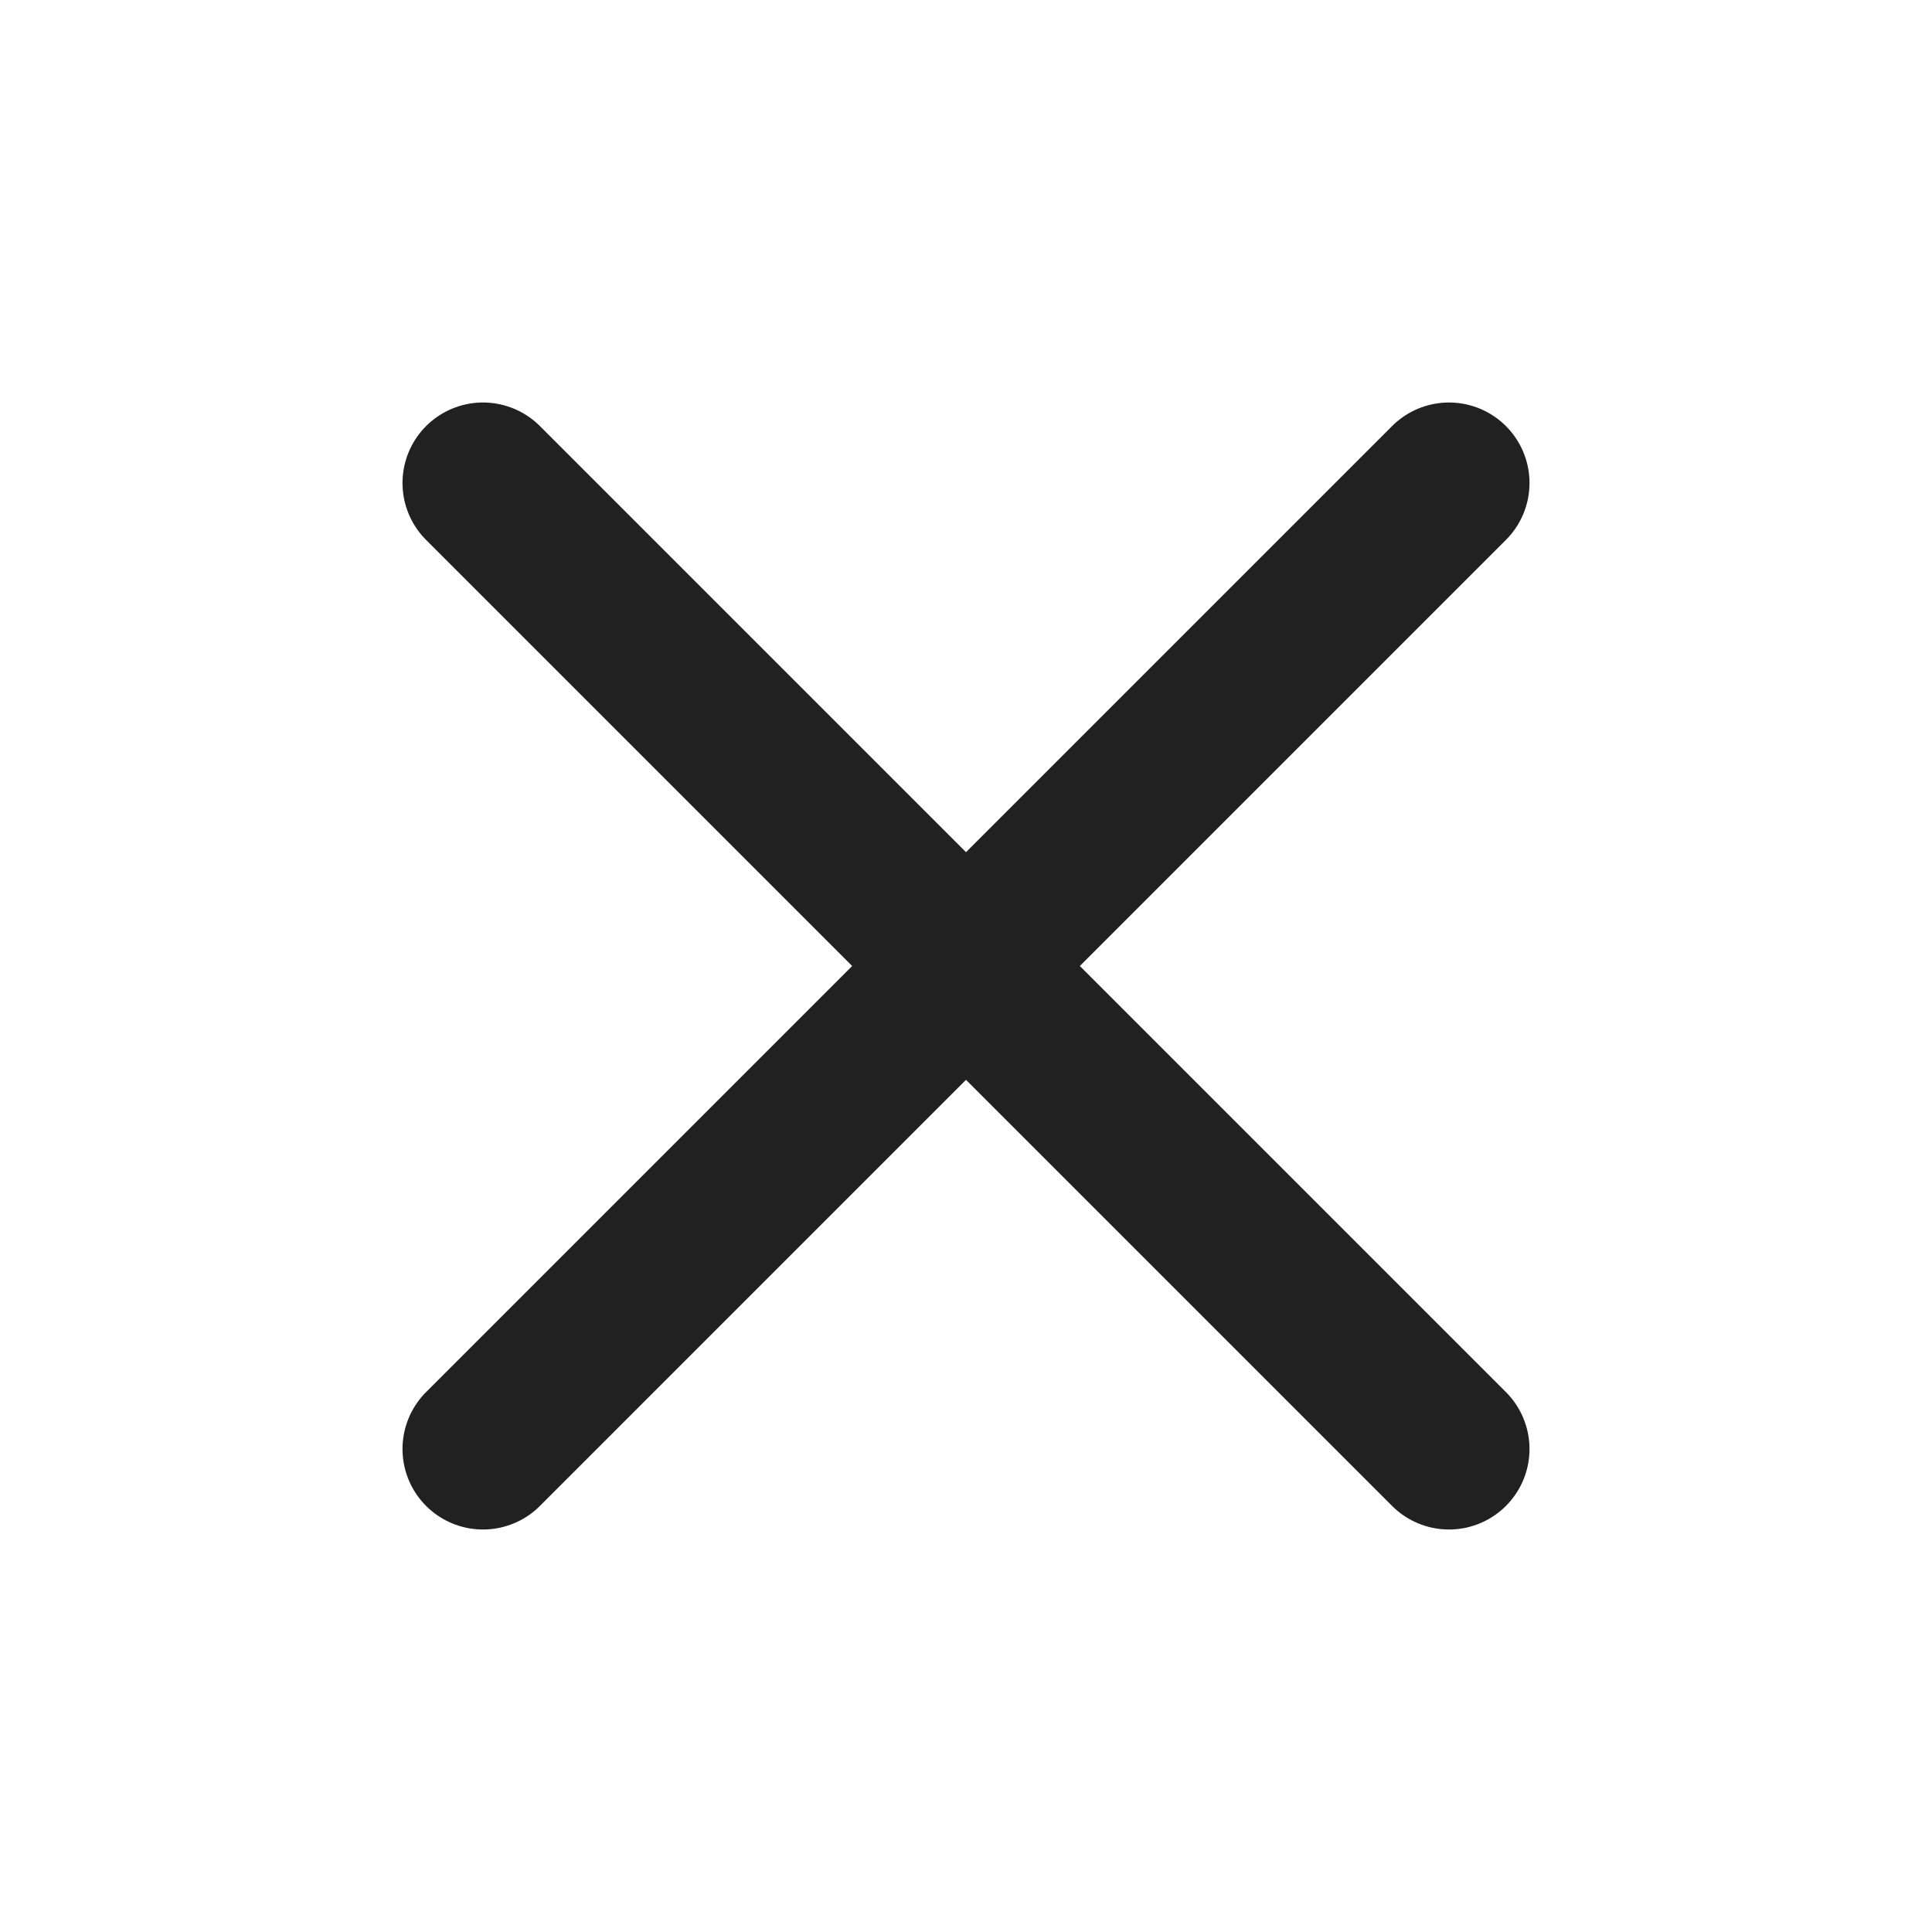
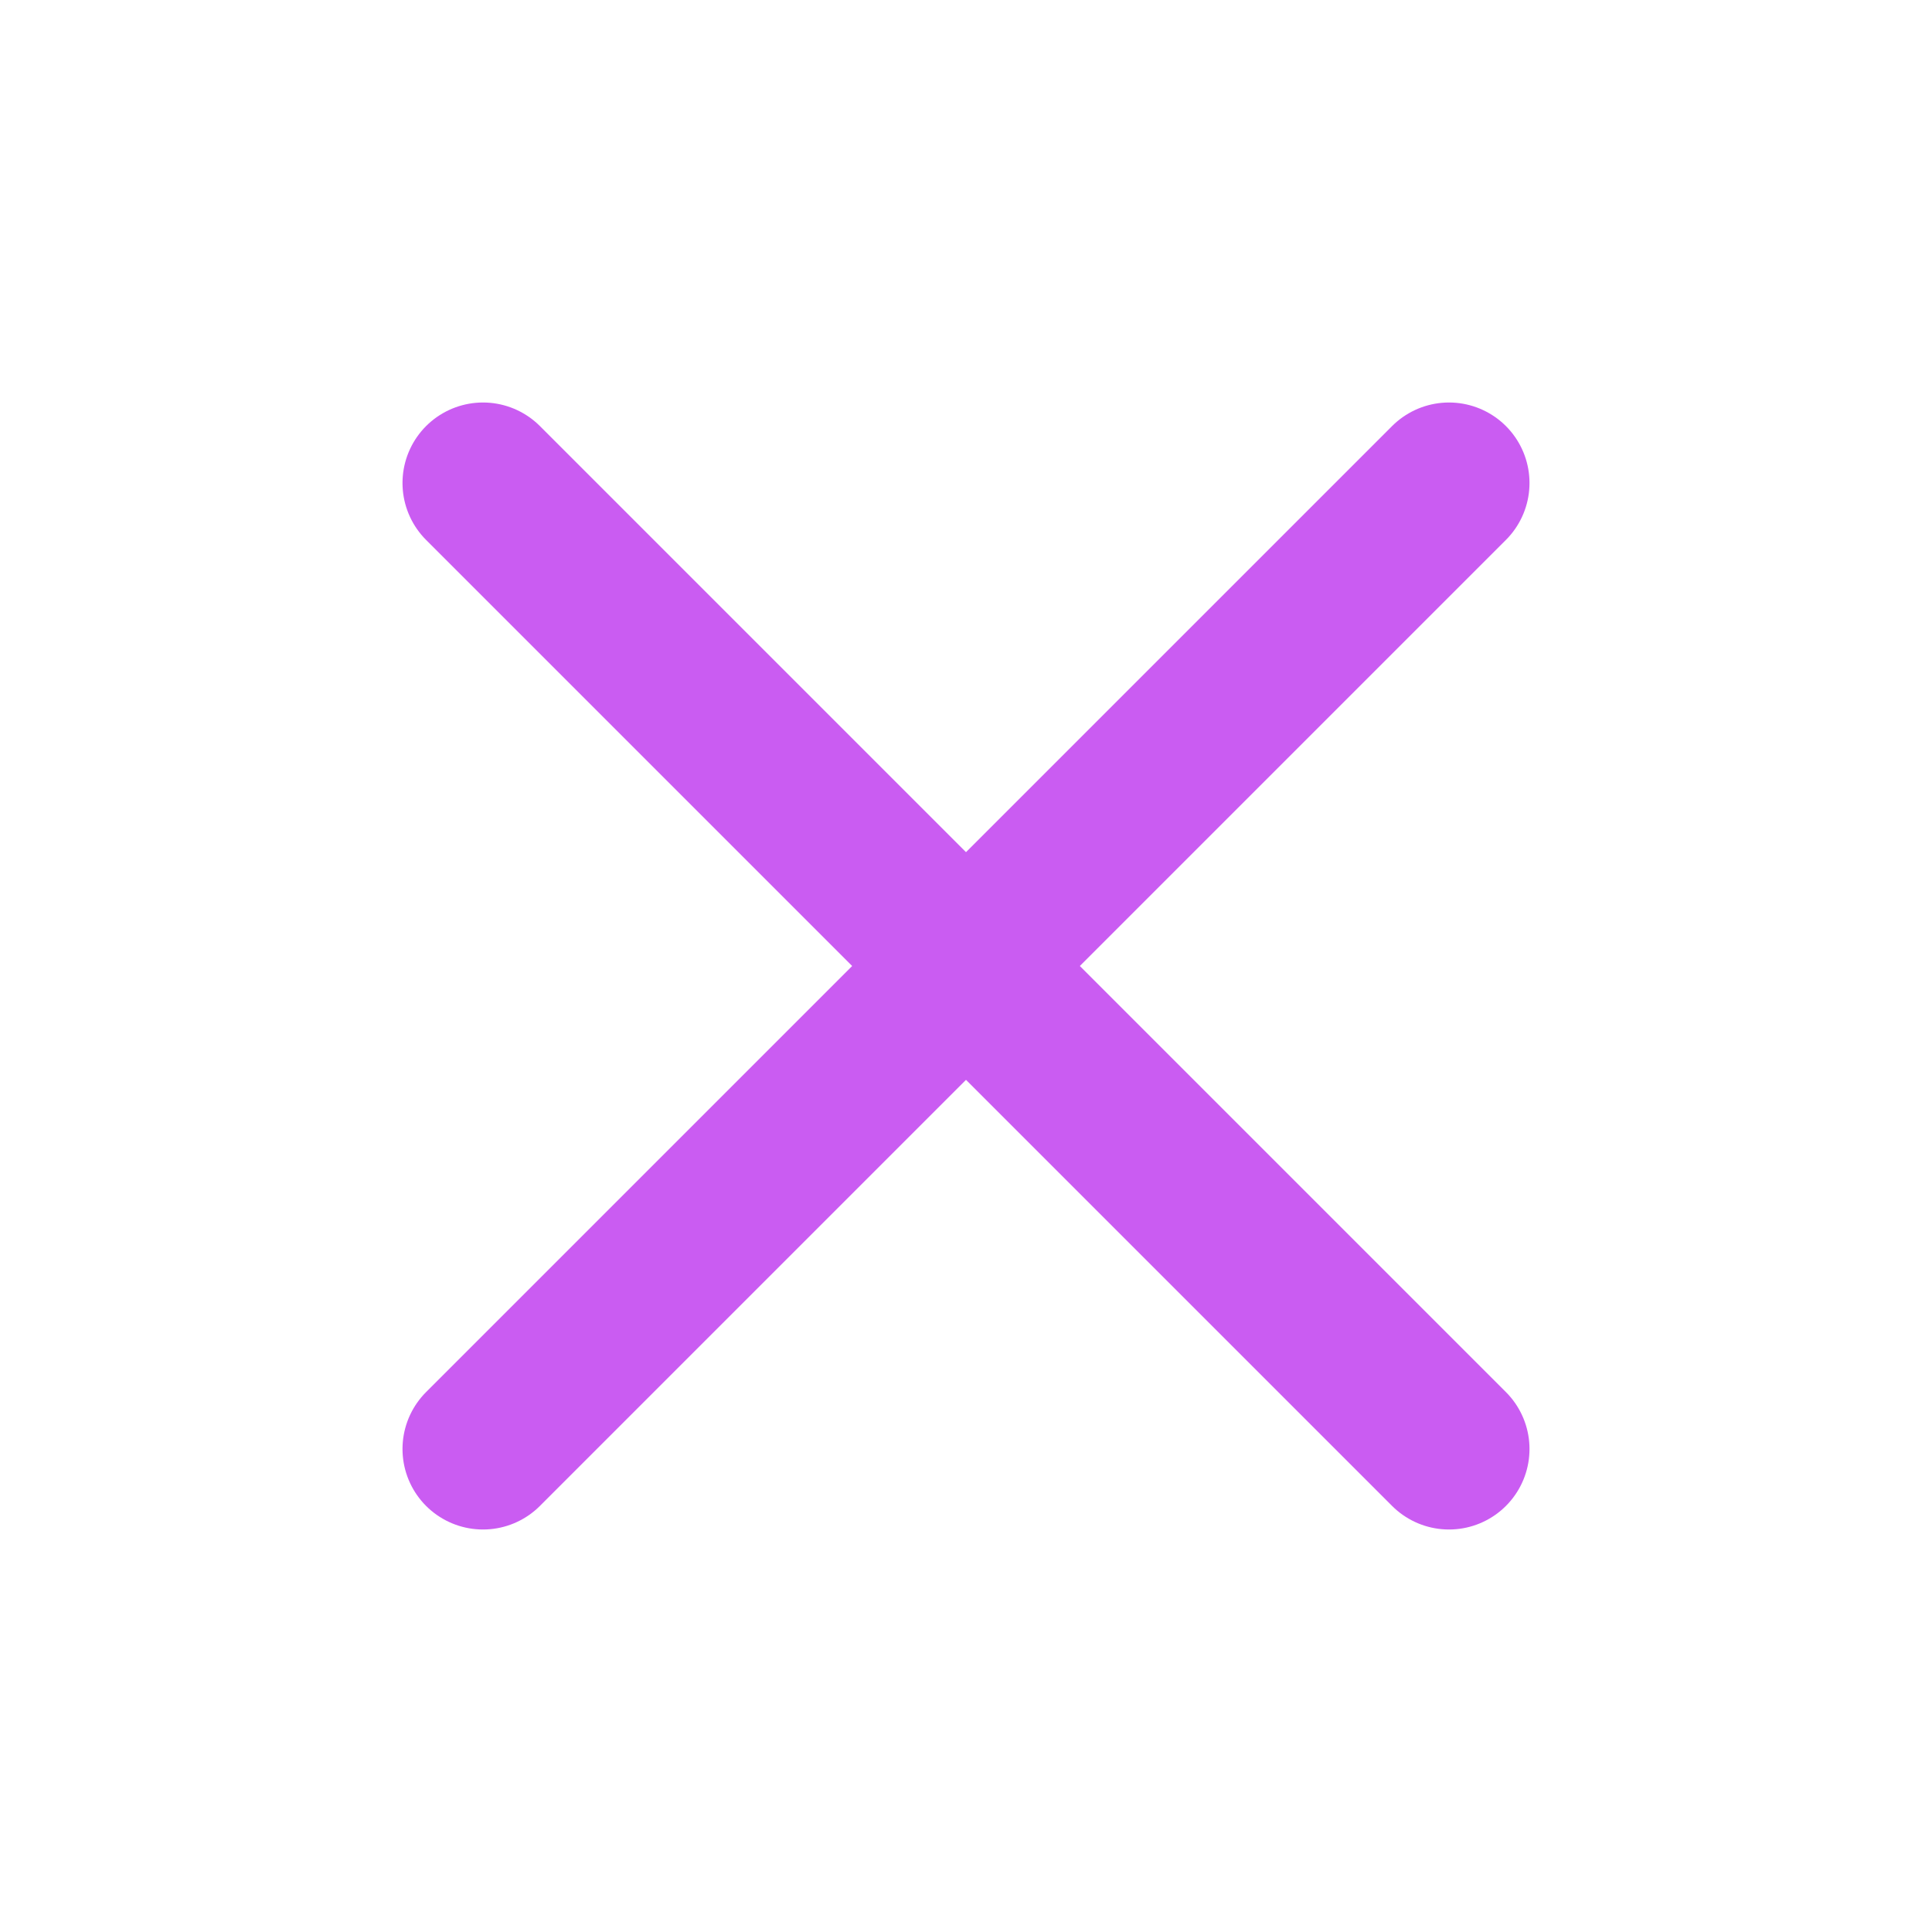
- <svg xmlns="http://www.w3.org/2000/svg" width="24" height="24" viewBox="0 0 24 24" fill="none">
-   <path d="M18 6L6 18M6 6L18 18" stroke="#212121" stroke-width="2" stroke-linecap="round" stroke-linejoin="round" />
+ <svg xmlns="http://www.w3.org/2000/svg" width="24" height="24" viewBox="0 0 24 24" fill="#CA5CF2">
+   <path d="M18 6L6 18M6 6L18 18" stroke="#CA5CF2" stroke-width="2" stroke-linecap="round" stroke-linejoin="round" />
</svg>
